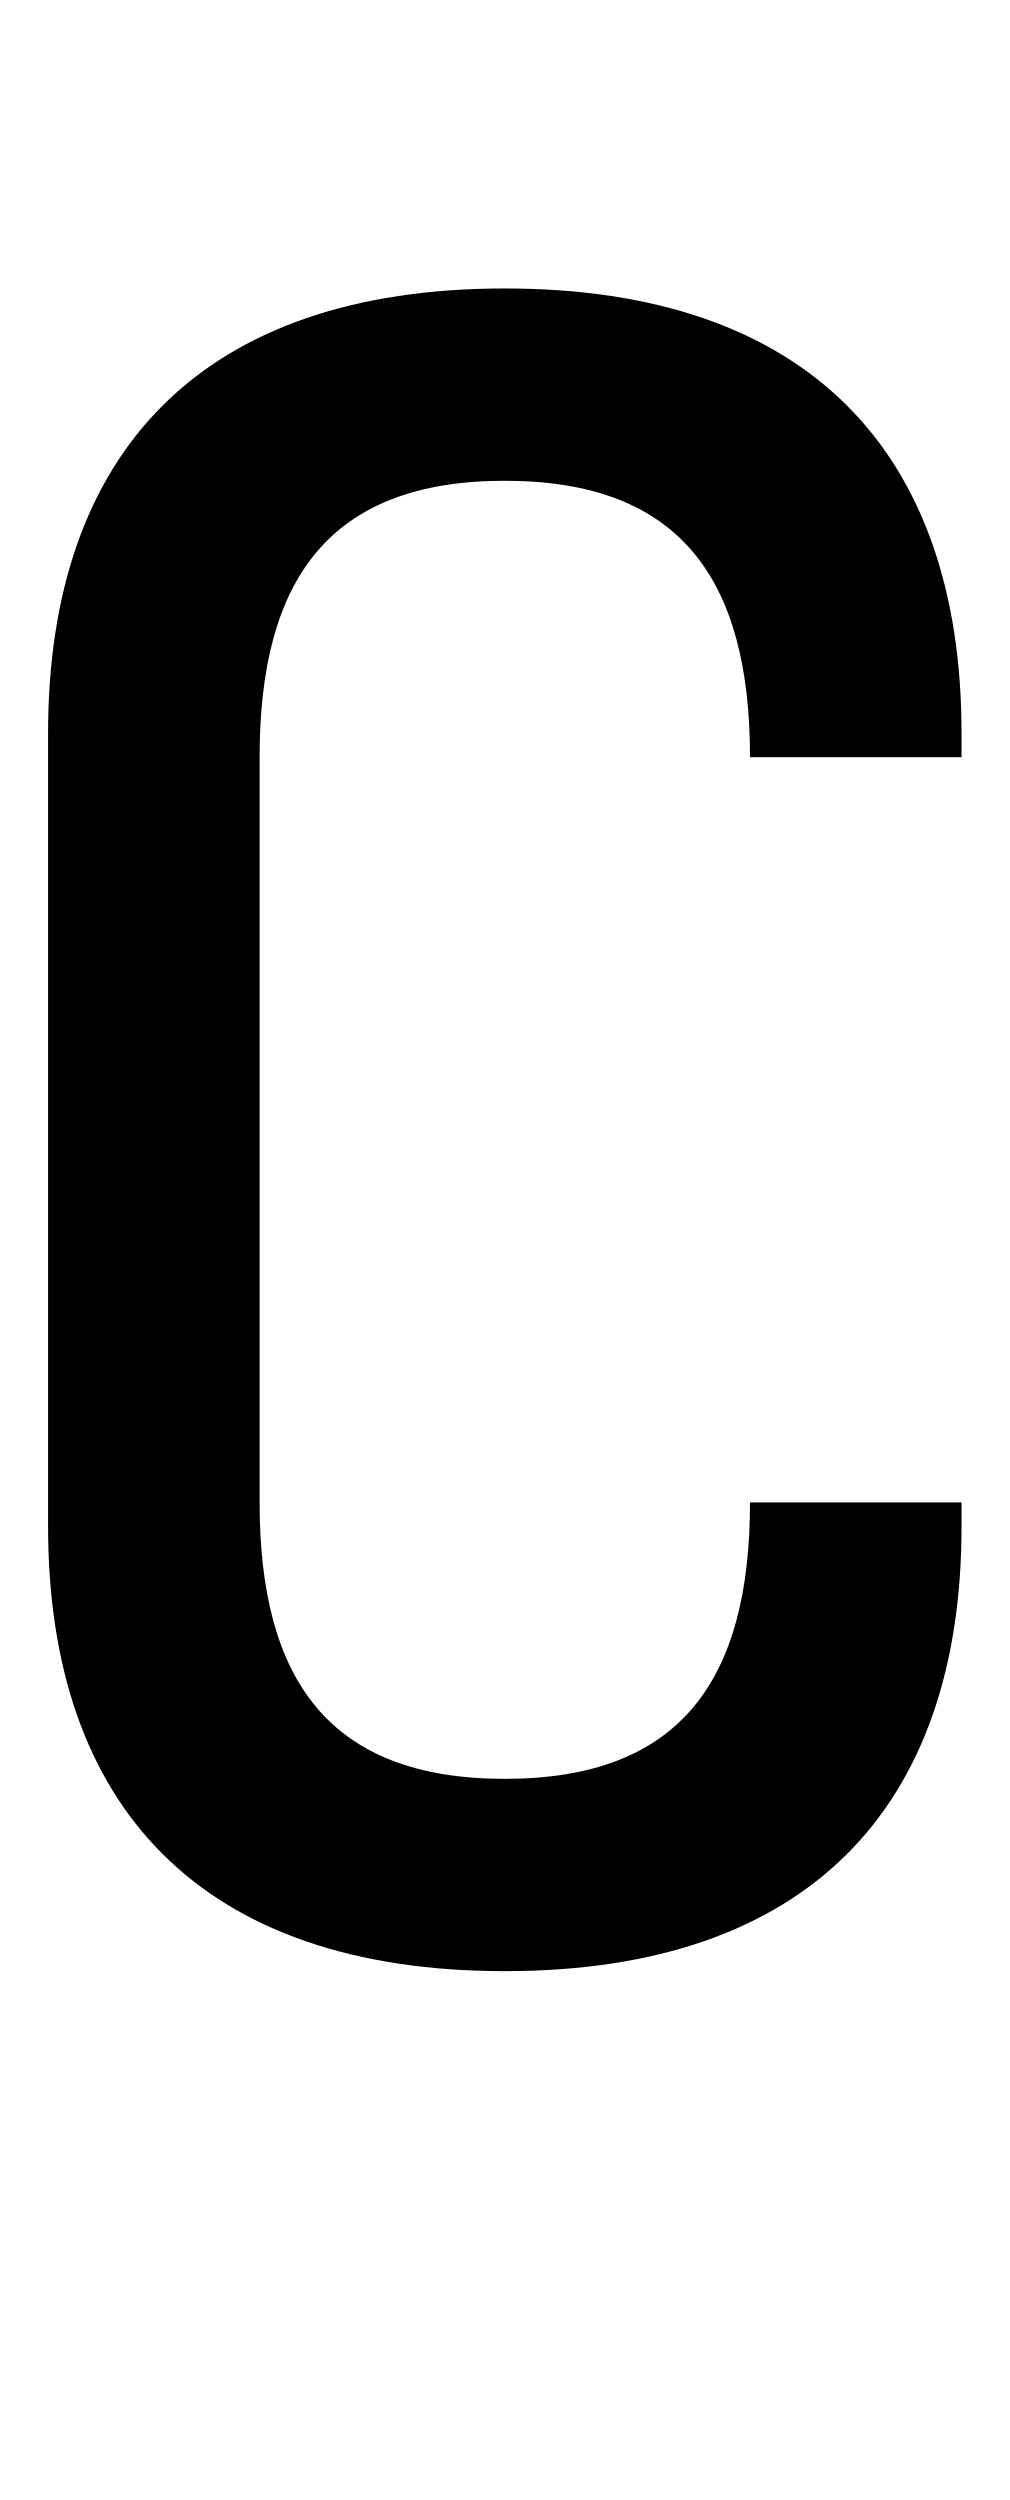
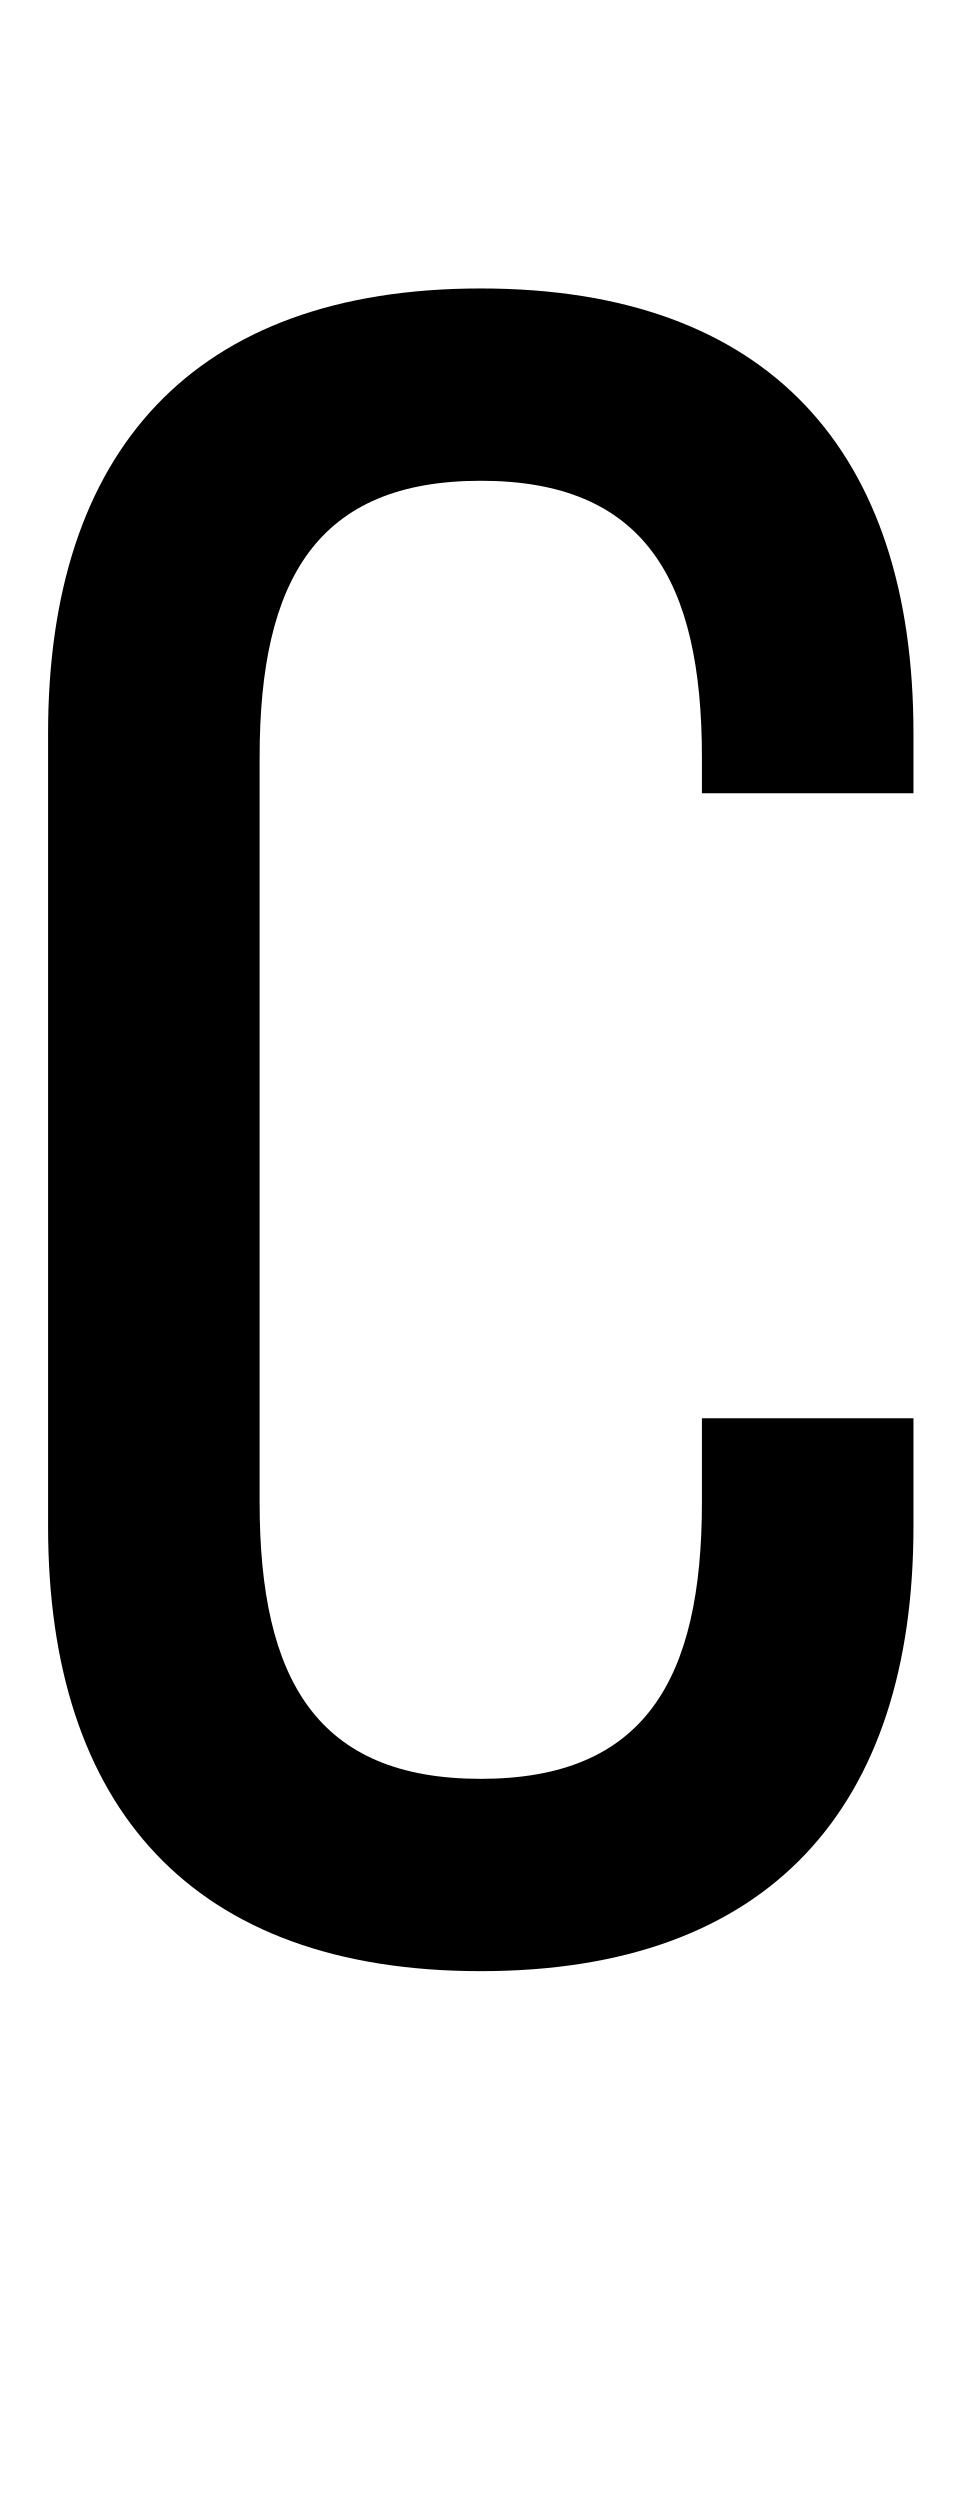
- <svg xmlns="http://www.w3.org/2000/svg" viewBox="-20 -820 420.000 1040">
-   <path transform="scale(1,-1)" d="M190 700C64 700 0 632 0 515V185C0 68 64 0 190 0C316 0 380 68 380 185V195H292C292 121 263 80 190 80C117 80 88 121 88 195V505C88 579 117 620 190 620C263 620 292 579 292 505H380V515C380 632 316 700 190 700Z" />
+ <svg xmlns="http://www.w3.org/2000/svg" viewBox="-20 -820 400.000 1040">
+   <path transform="scale(1,-1)" d="M180 700C60 700 0 632 0 515V185C0 68 60 0 180 0C300 0 360 68 360 185V230H272V195C272 121 248 80 180 80C112 80 88 121 88 195V505C88 579 112 620 180 620C248 620 272 579 272 505V490H360V515C360 632 300 700 180 700Z" />
</svg>
